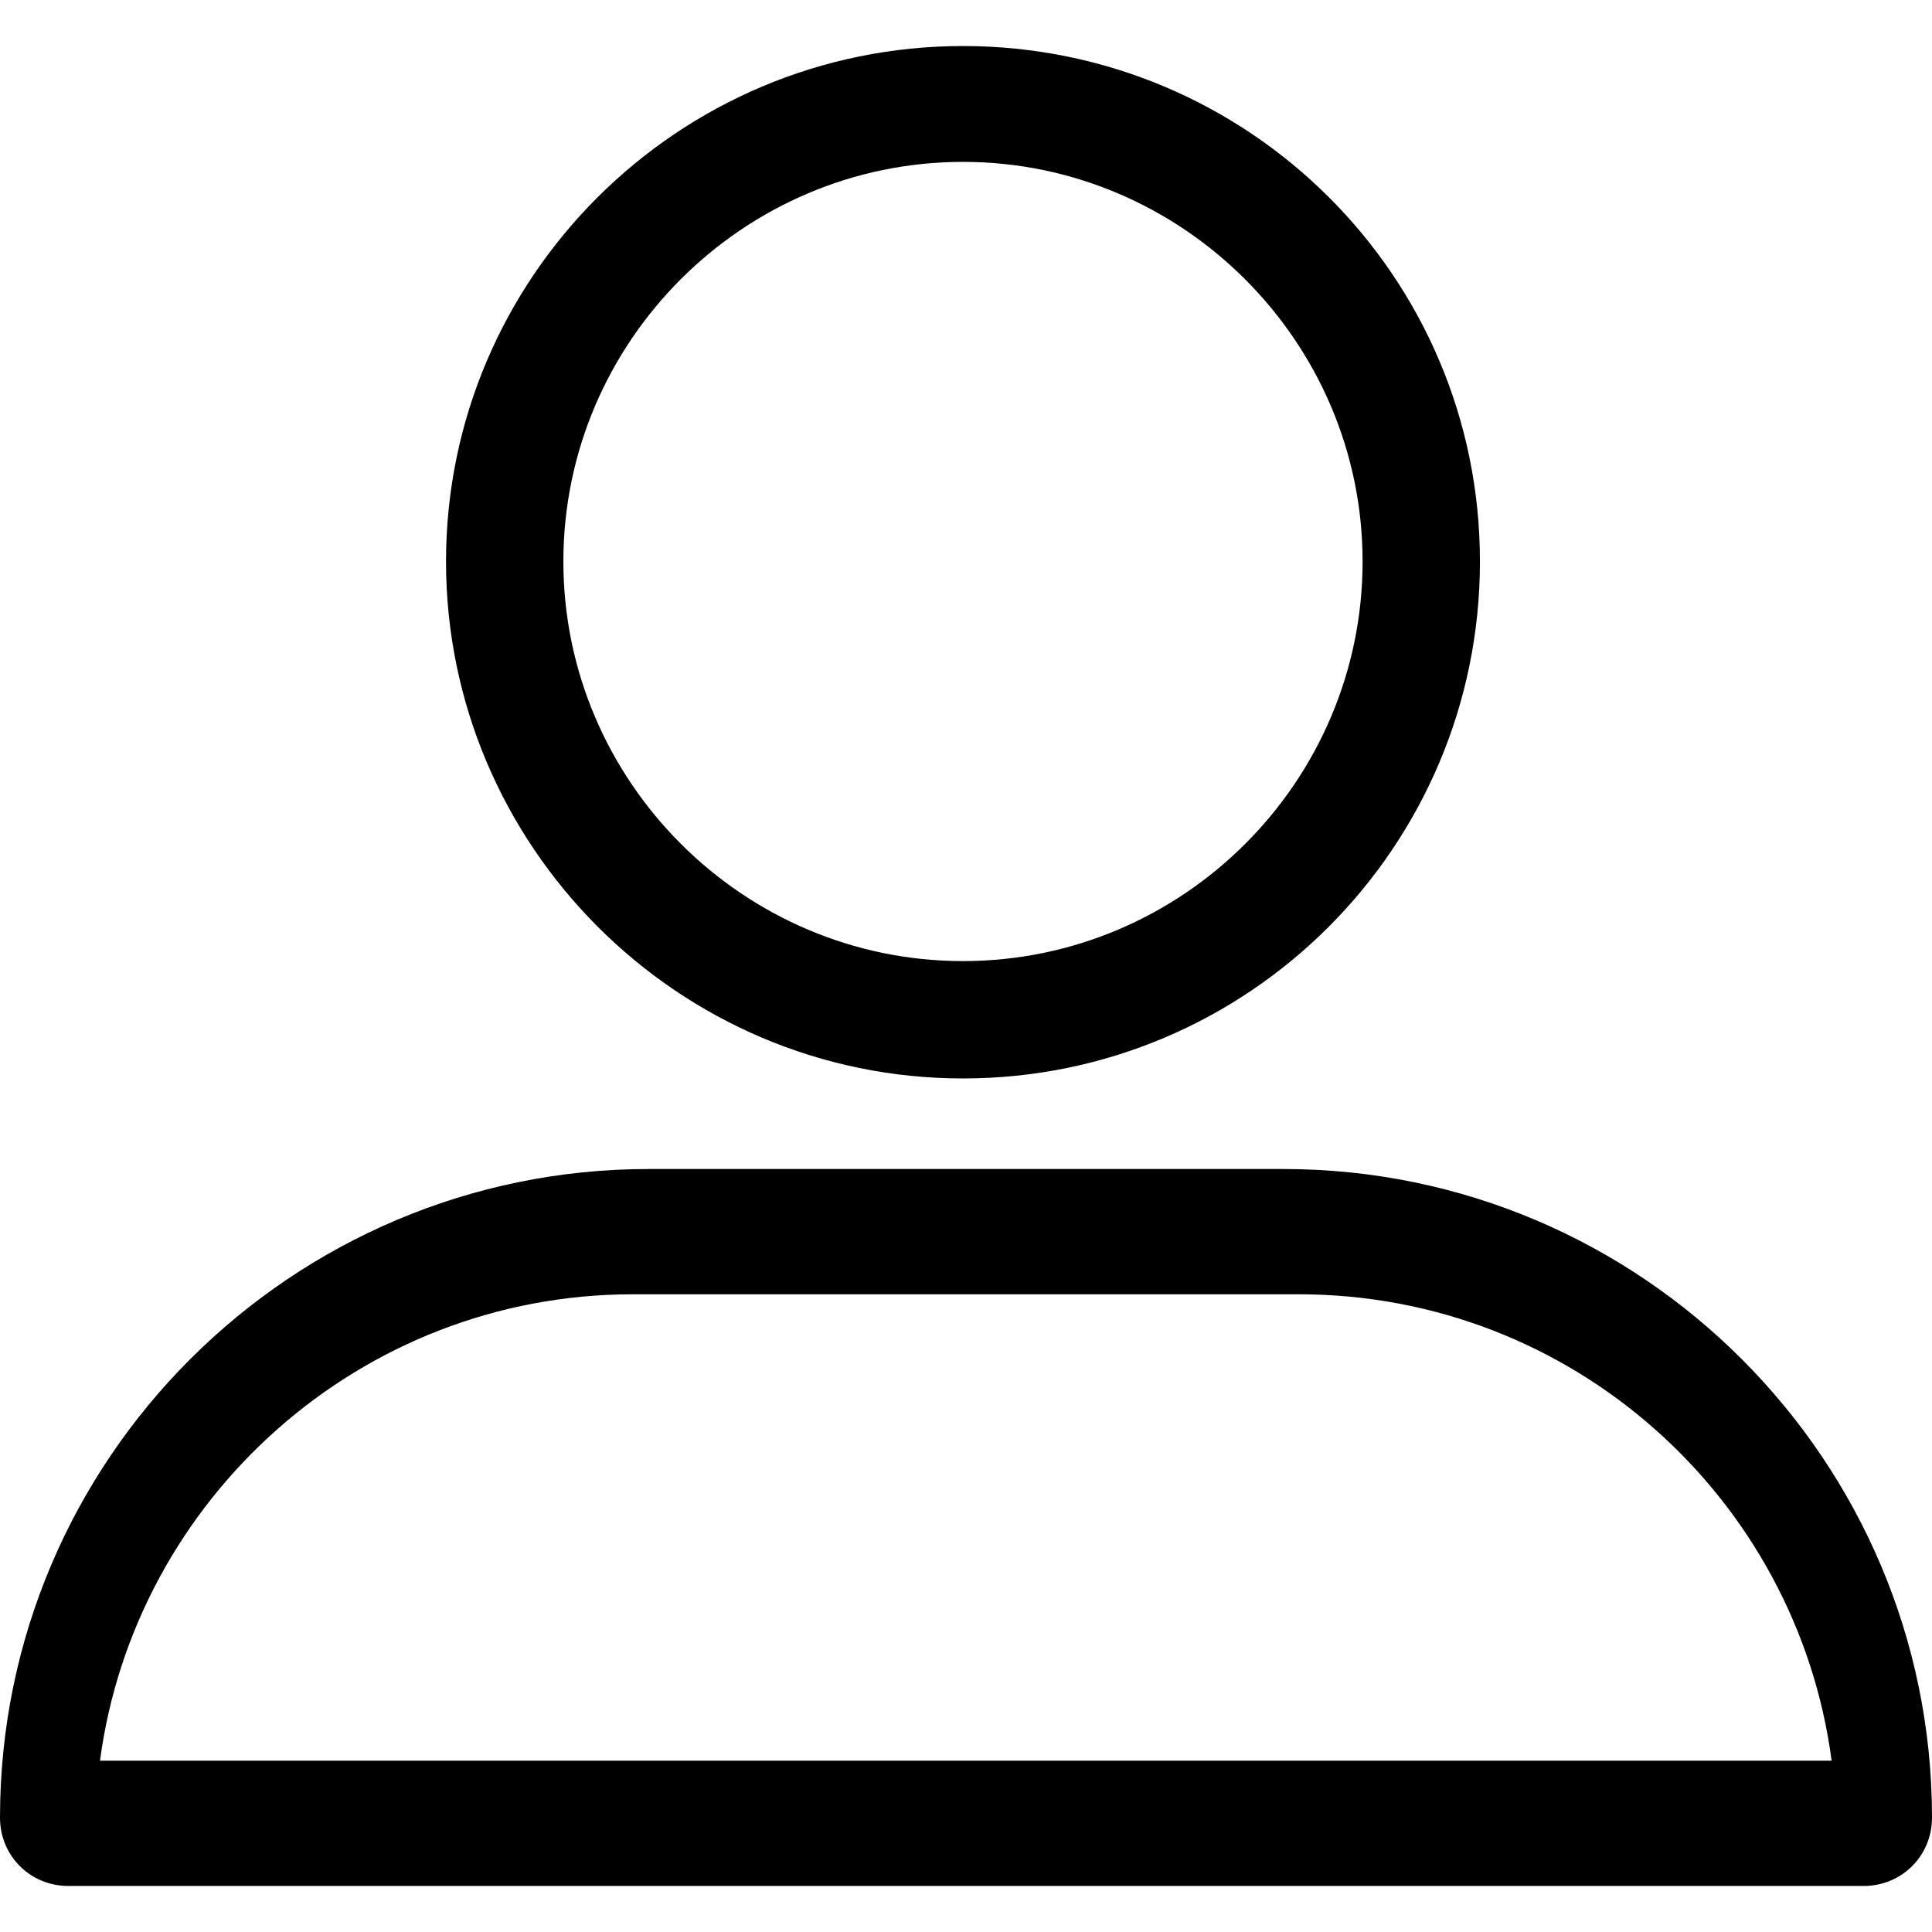
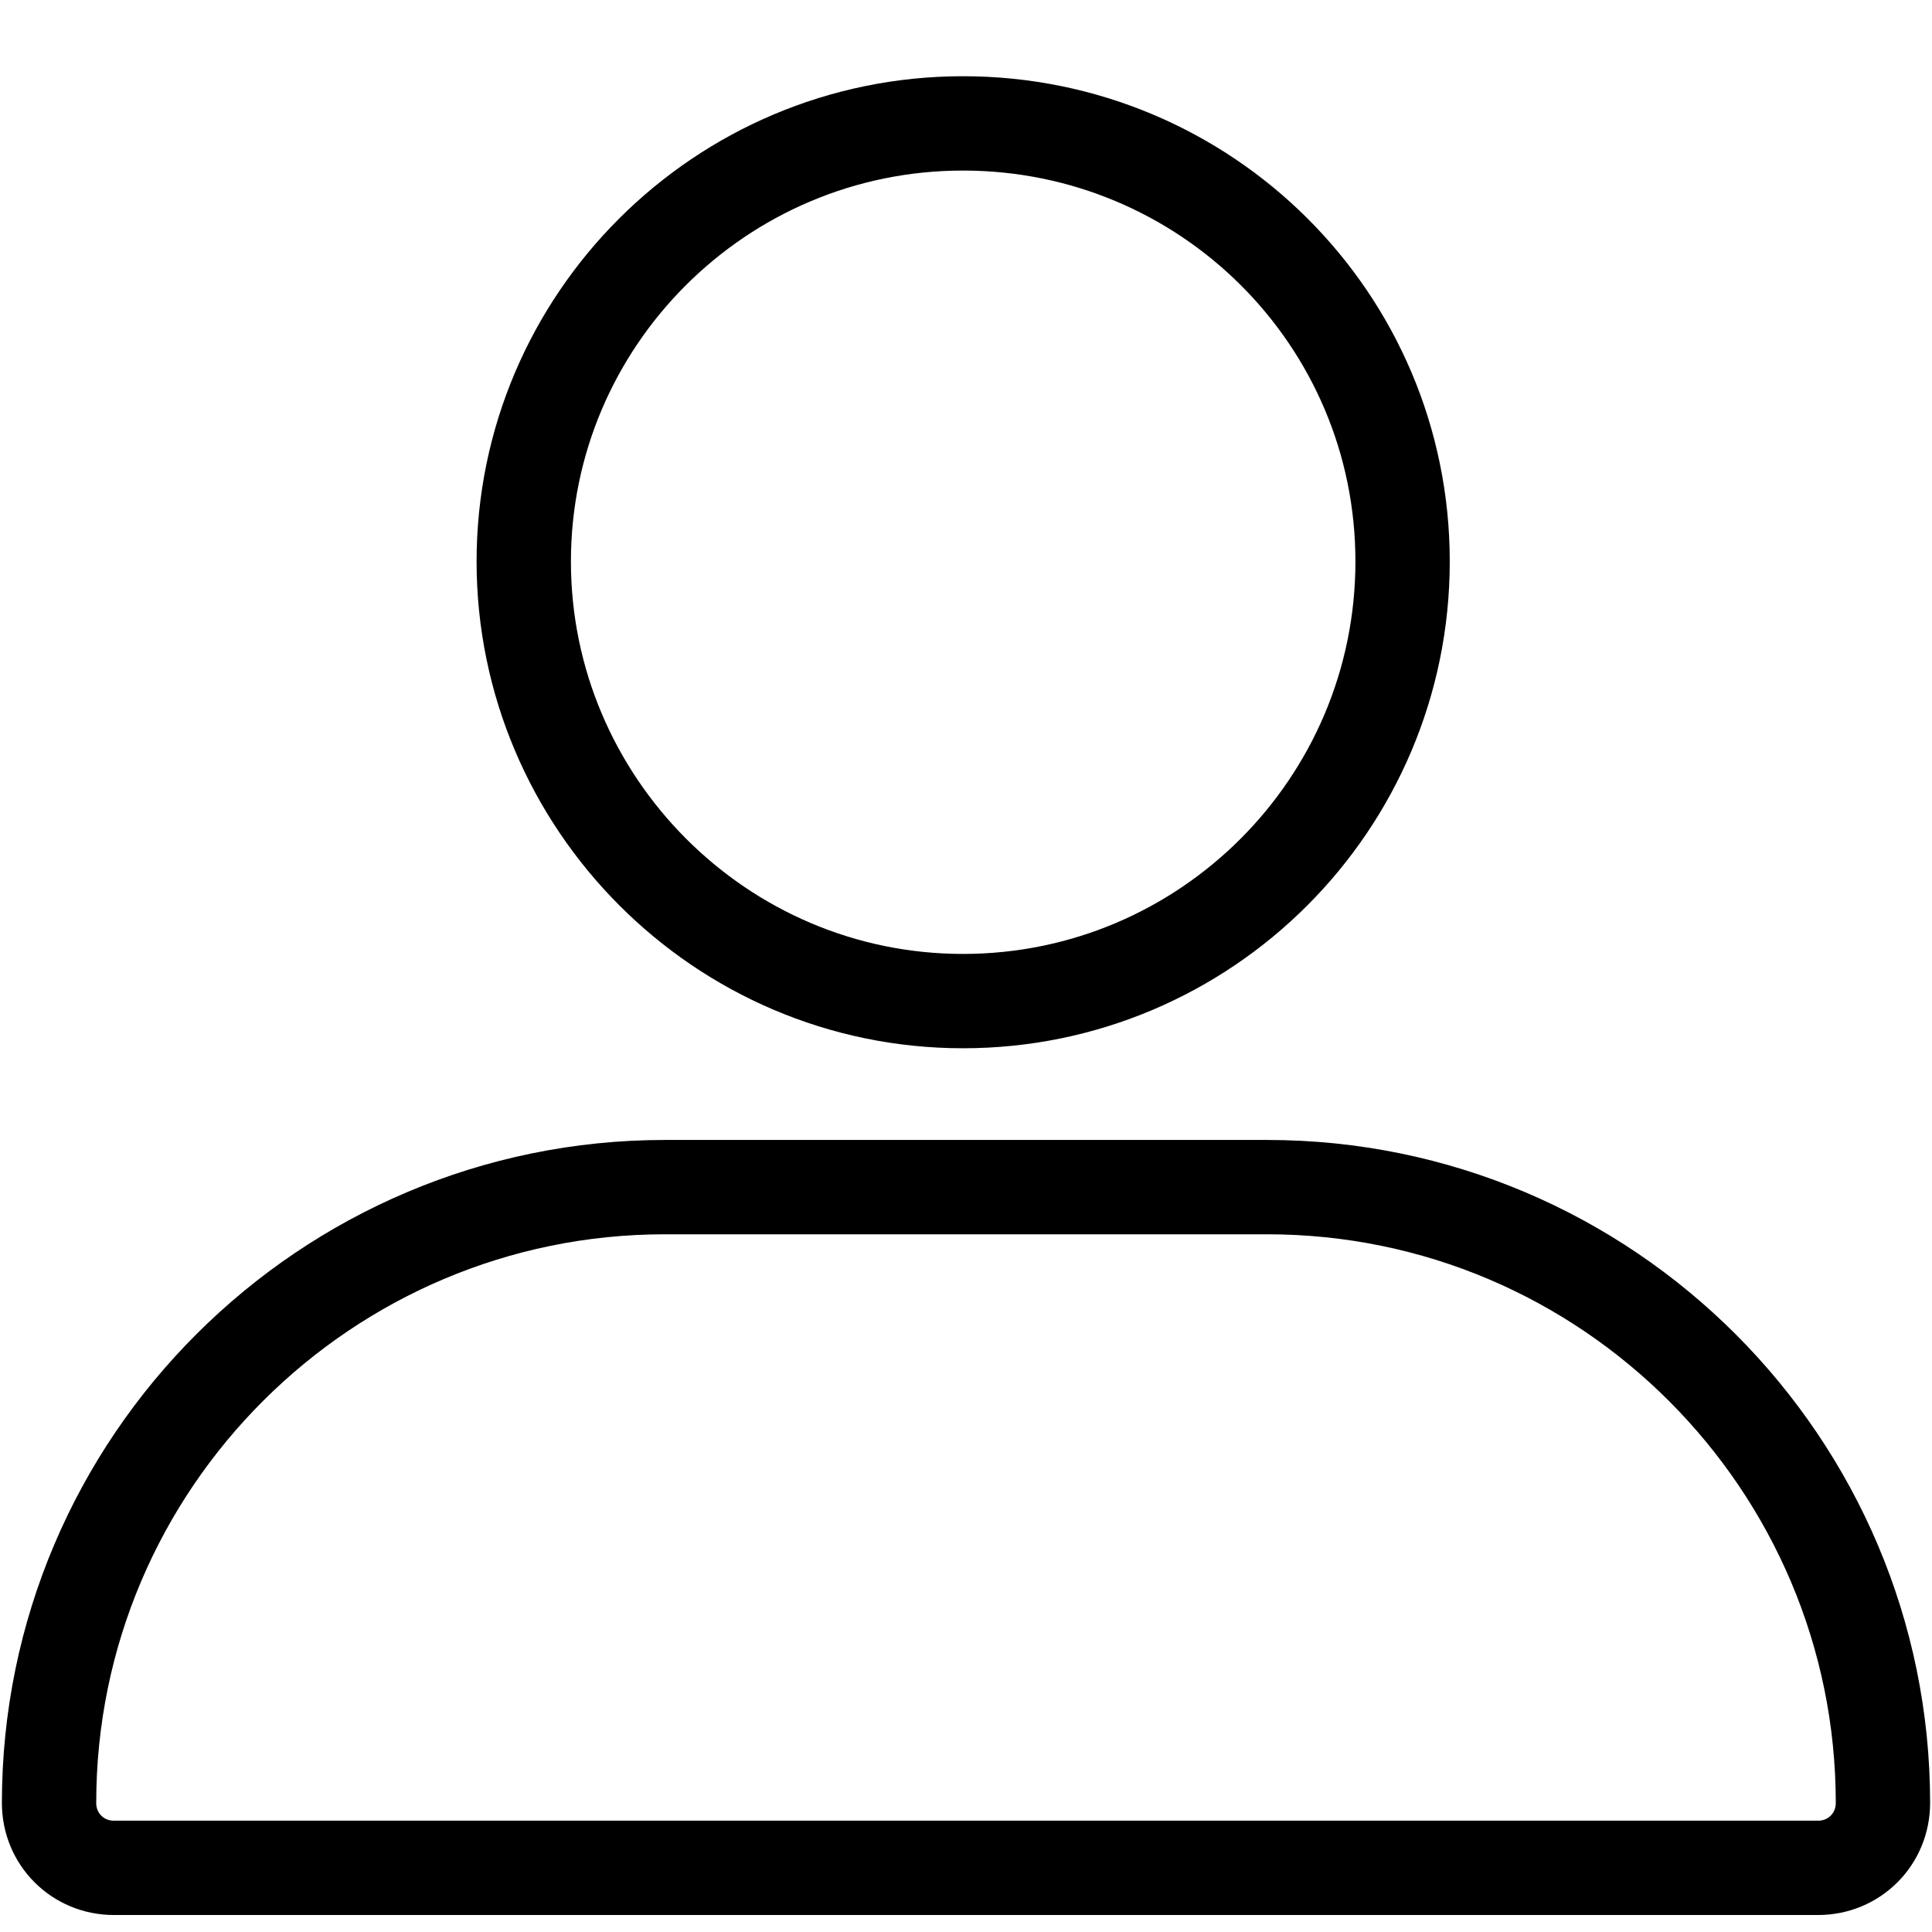
<svg xmlns="http://www.w3.org/2000/svg" version="1.1" id="Capa_1" x="0px" y="0px" viewBox="0 0 512 512" style="enable-background:new 0 0 512 512;" xml:space="preserve">
-   <path d="M255.2,12.2c-75.6,0-137,61.4-137,136.6s61.3,137,137,137s137-61.4,137-137S330.8,12.2,255.2,12.2z M255.2,254.7  c-58.3,0-105.9-47.7-105.9-105.9c0-58.3,47.7-105.9,105.9-105.9s105.9,47.7,105.9,105.9C361.1,207.1,313.5,254.7,255.2,254.7z" />
-   <path d="M340.1,309.8H171.9C77.3,309.8,0,386.7,0,481.7c0,10.1,8,18.1,18.1,18.1h475.8c10.1,0,18.1-8,18.1-18.1  C512,387.1,435.1,309.8,340.1,309.8z M26.5,466.6c9.2-69.3,68.9-123.6,141.2-123.6h176.5c72.3,0,132,53.9,141.2,123.6H26.5z" />
+   <style type="text/css">
+ 	.st0{fill:none;stroke:#000000;stroke-width:25;stroke-miterlimit:10;}
+ </style>
+   <path class="st0" d="M255.2,32.7c-64.3,0-116.4,52.2-116.4,116.1s52.1,116.5,116.4,116.5s116.5-52.2,116.5-116.5  S319.5,32.7,255.2,32.7z" />
+   <path class="st0" d="M335.8,314.6H176.2c-89.8,0-163.2,73-163.2,163.2c0,9.6,7.6,17.2,17.2,17.2h451.6c9.6,0,17.2-7.6,17.2-17.2  C499,388,426,314.6,335.8,314.6z" />
</svg>
